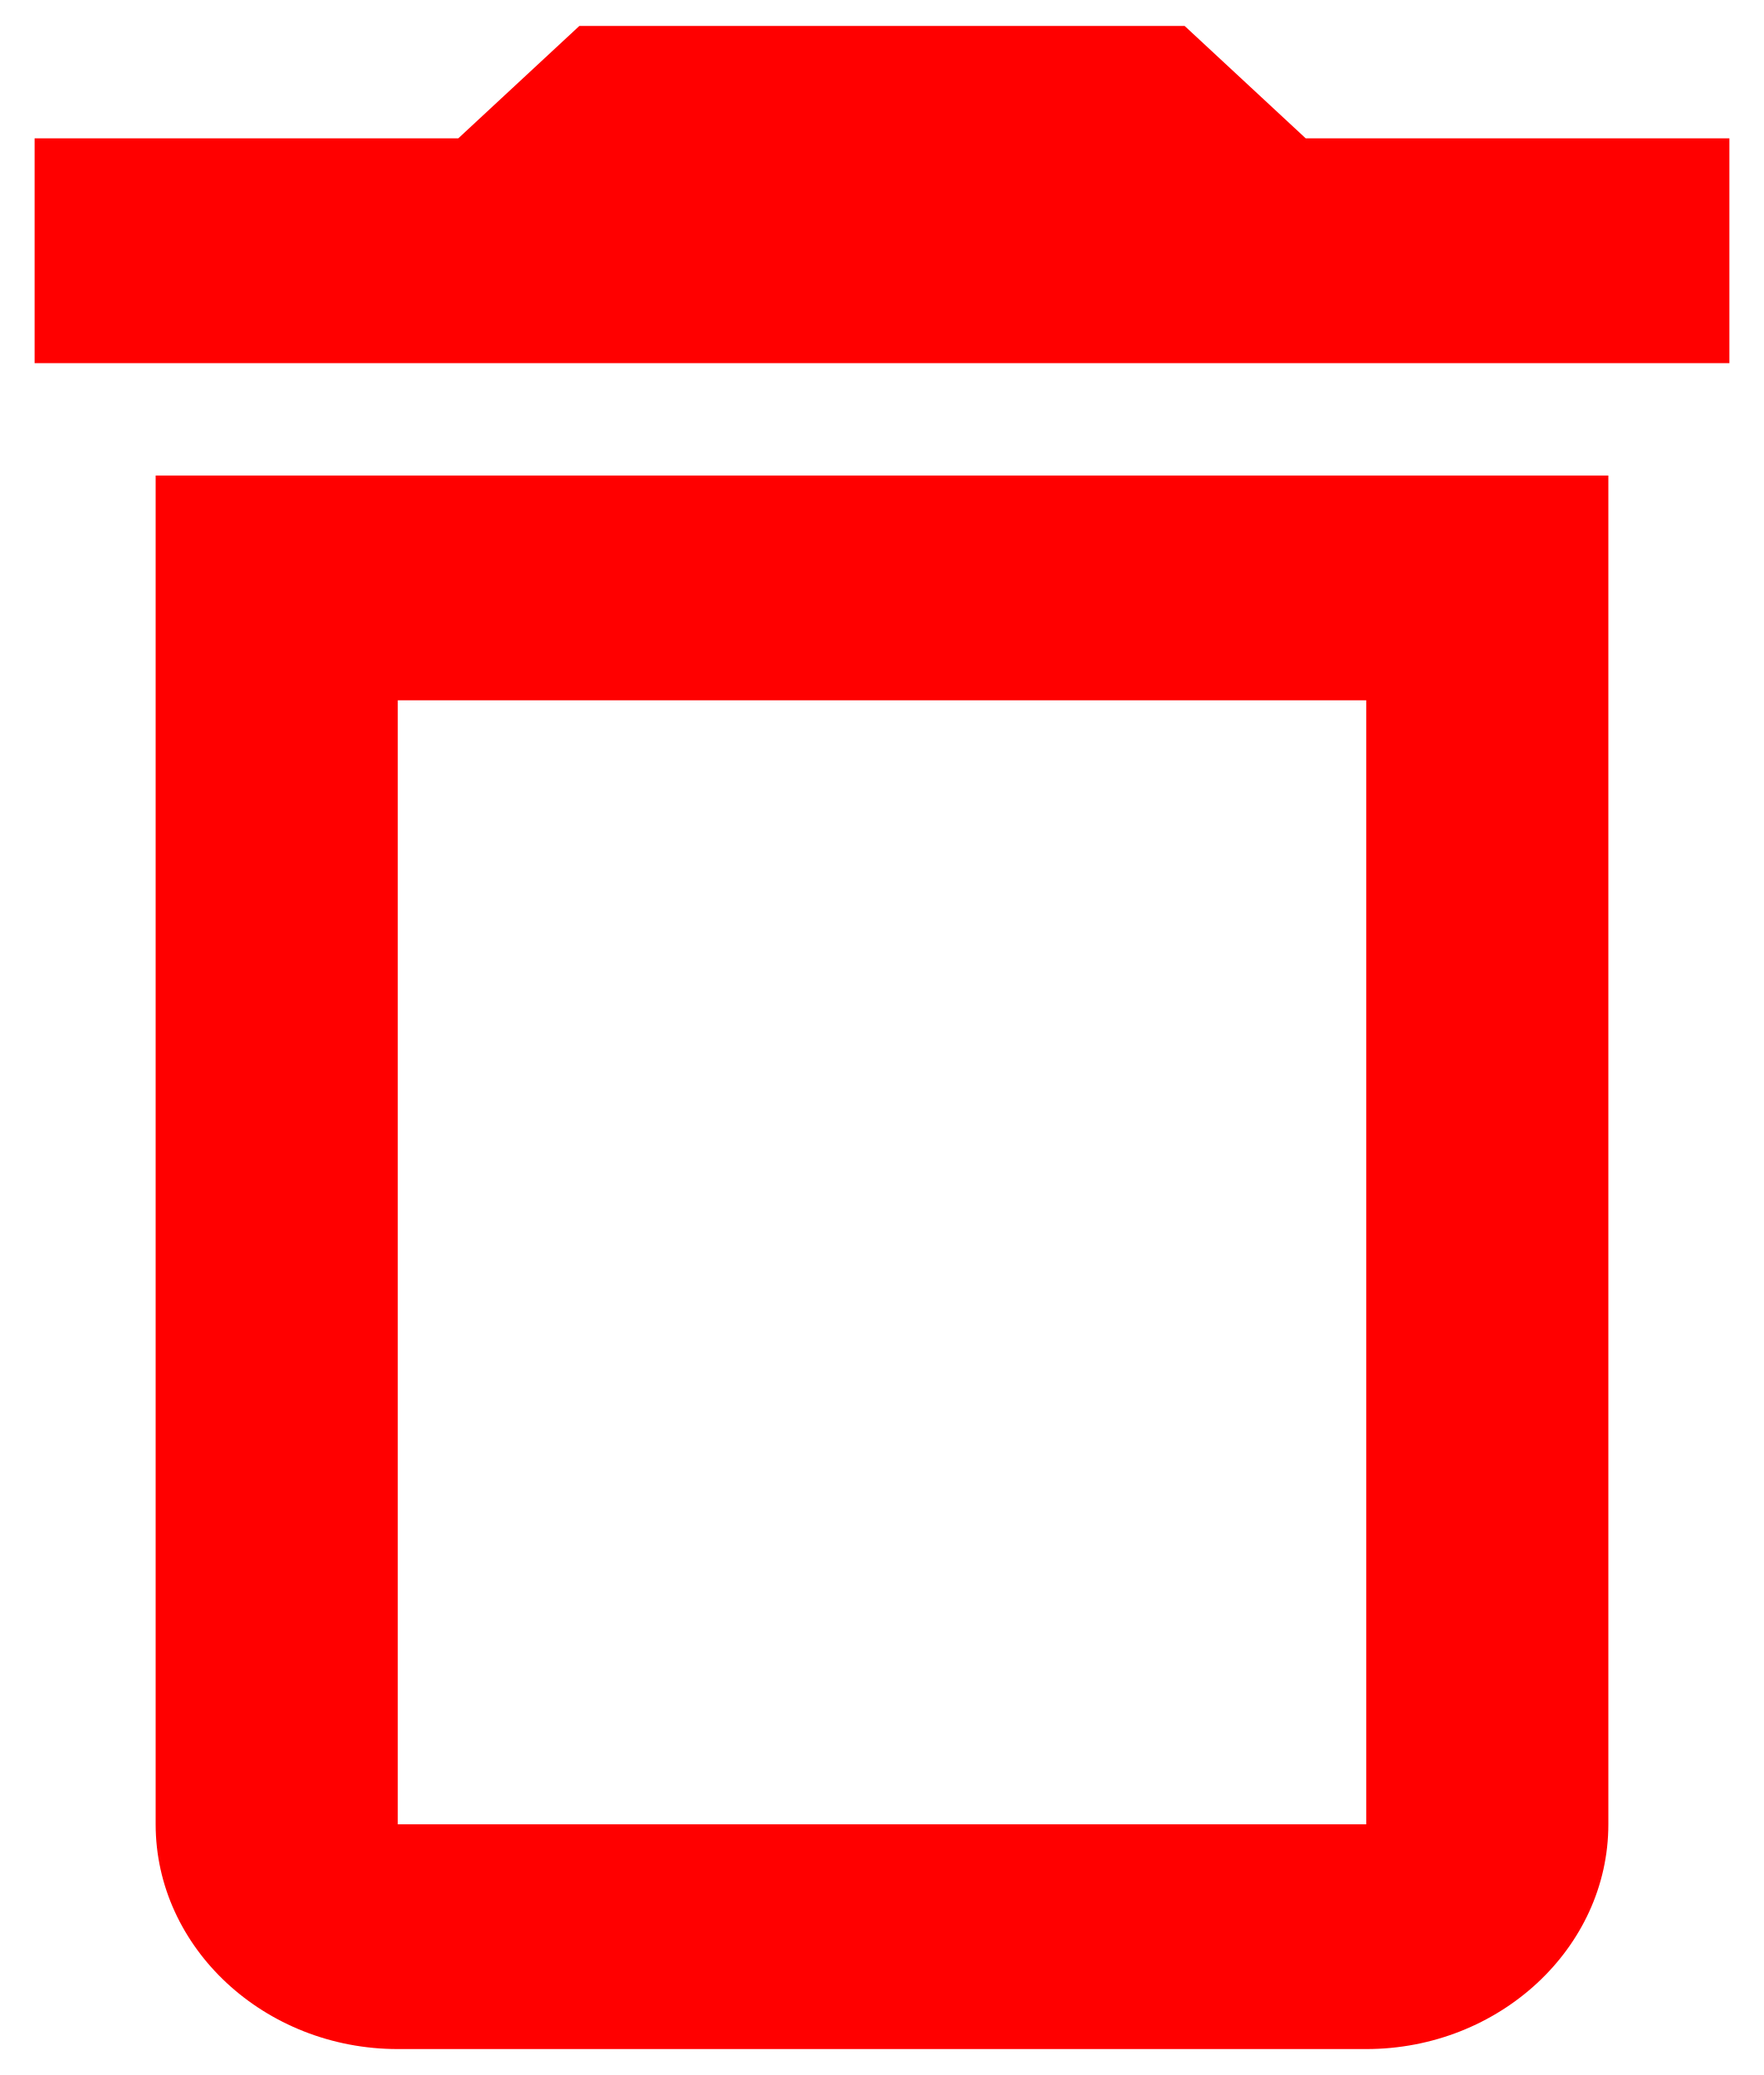
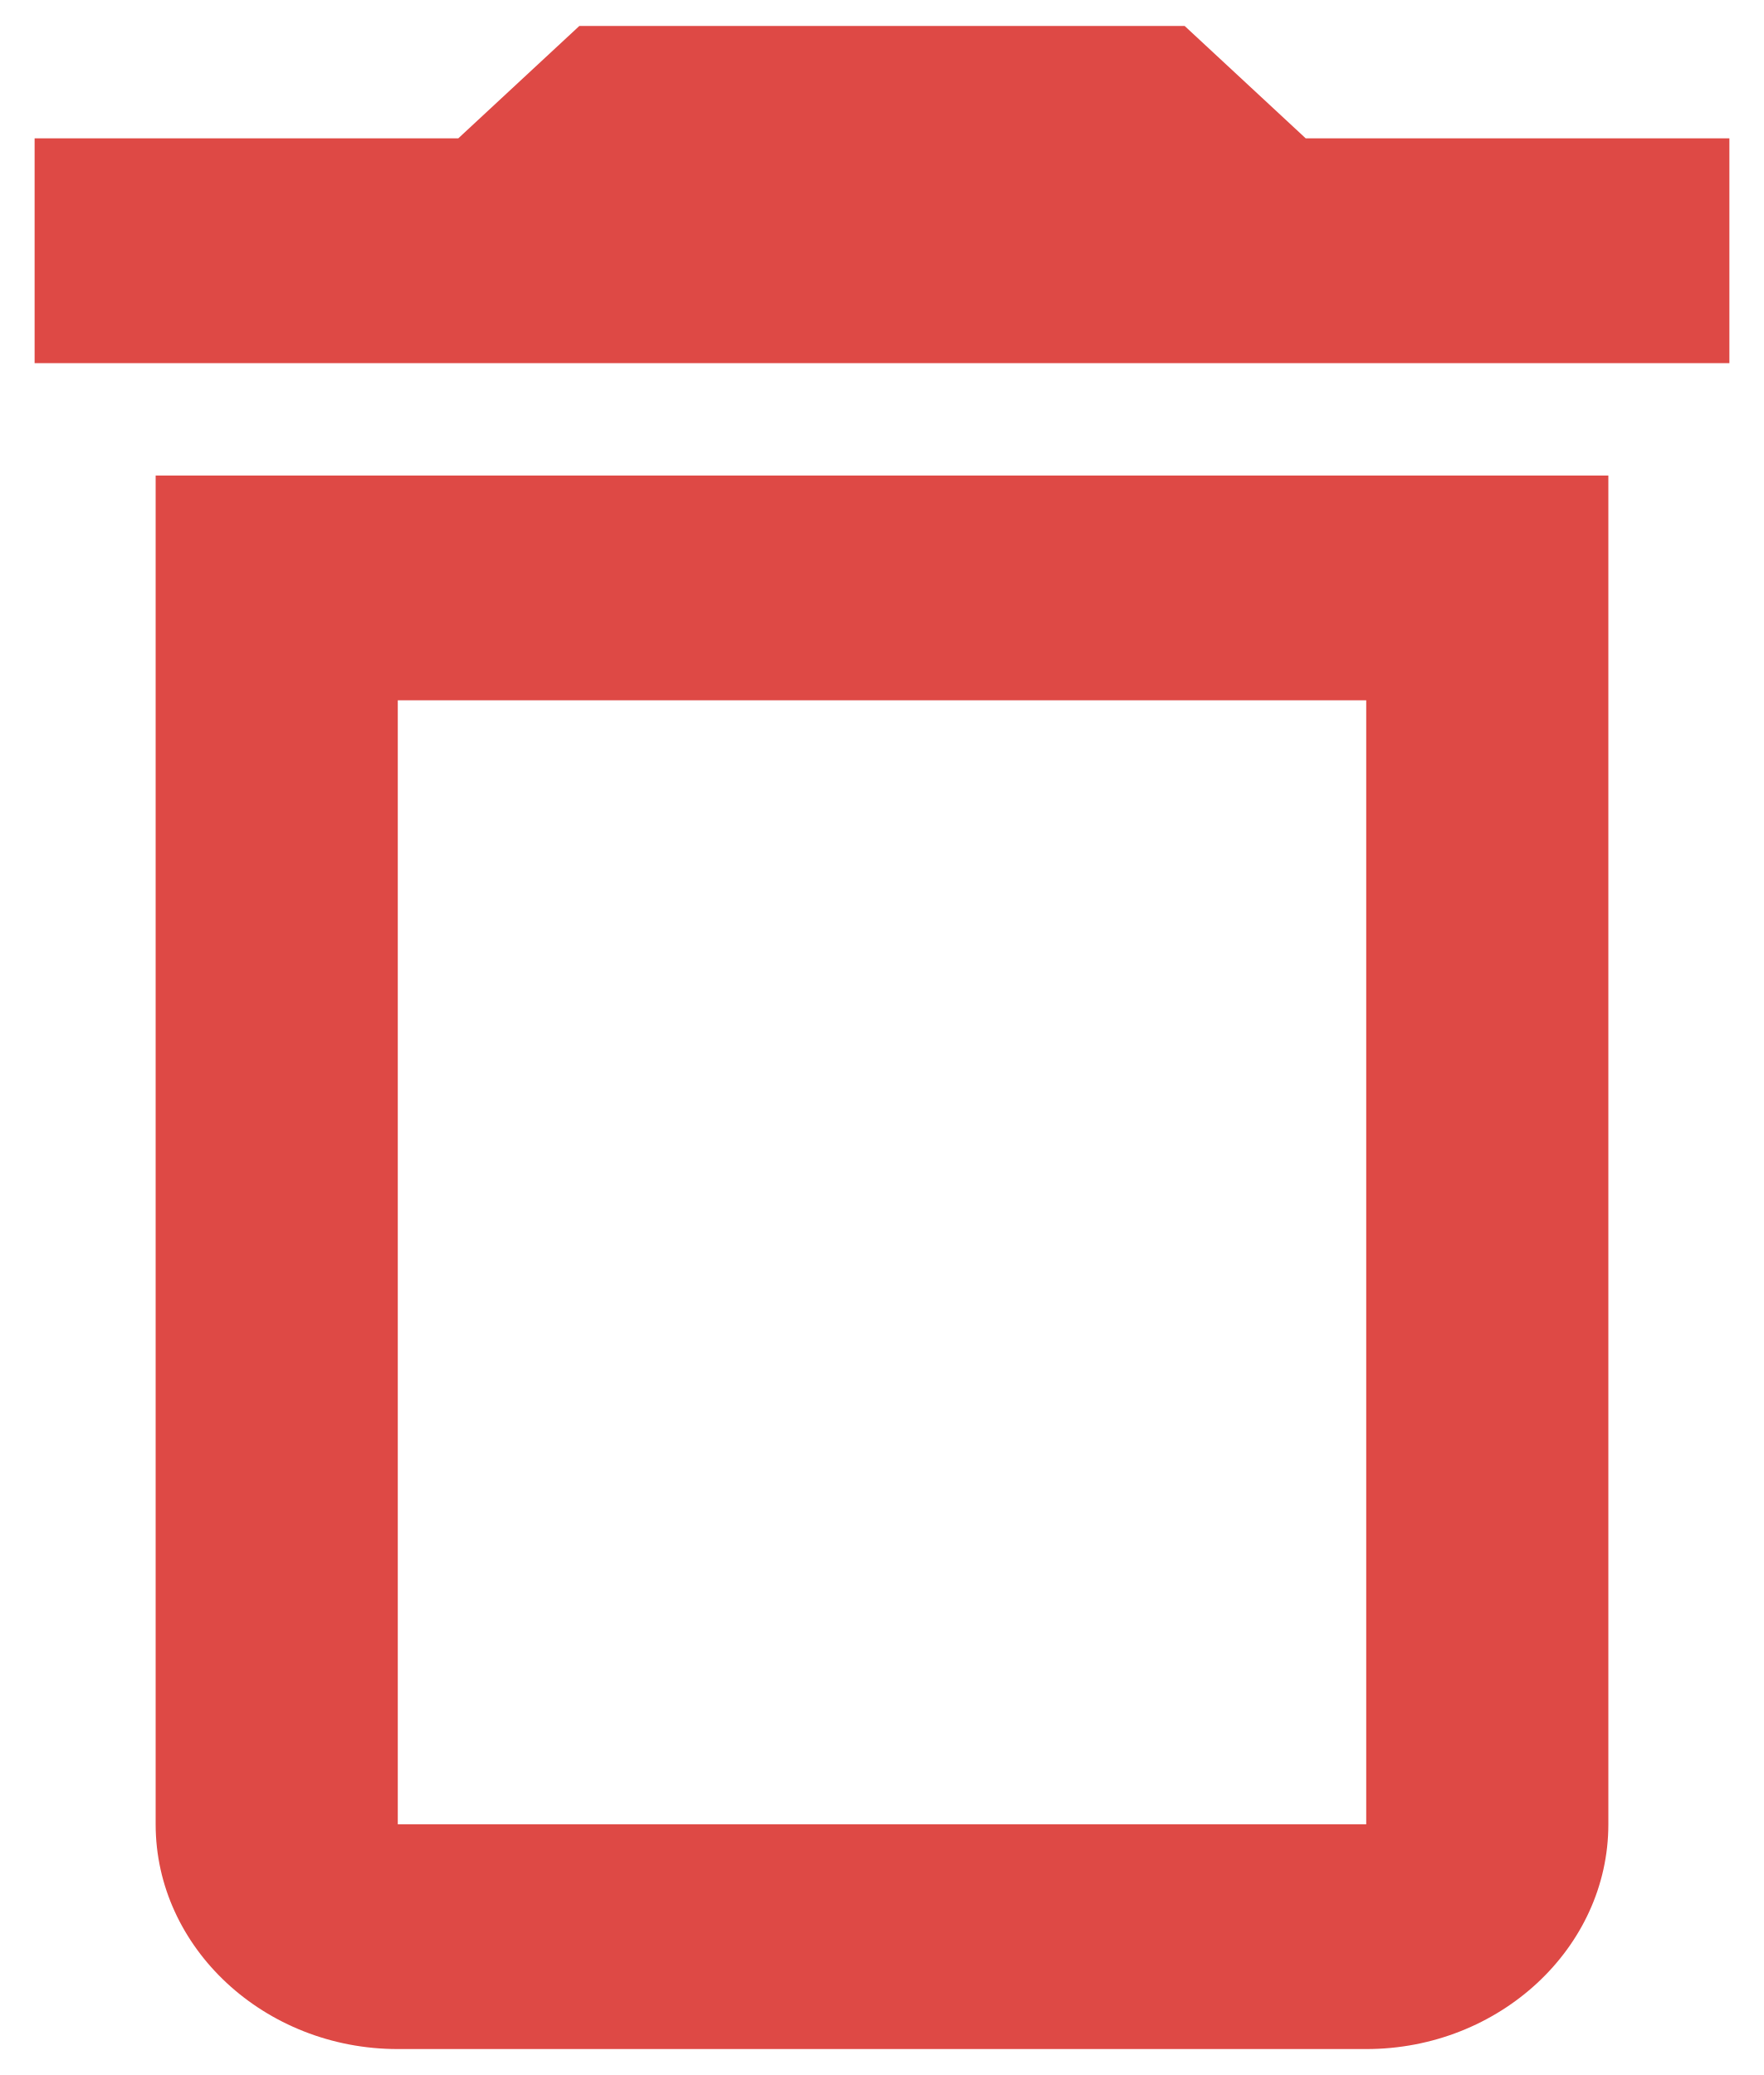
<svg xmlns="http://www.w3.org/2000/svg" width="34" height="40" viewBox="0 0 34 40" fill="none">
-   <path d="M26.333 13.5V35.167H7.667V13.5H26.333ZM22.833 0.5H11.167L8.833 2.667H0.667V7H33.333V2.667H25.167L22.833 0.5ZM31 9.167H3V35.167C3 37.55 5.1 39.5 7.667 39.5H26.333C28.9 39.5 31 37.55 31 35.167V9.167Z" fill="#FF0000" />
+   <path d="M26.333 13.5V35.167H7.667V13.5H26.333ZM22.833 0.5H11.167L8.833 2.667H0.667V7H33.333V2.667H25.167L22.833 0.5ZM31 9.167H3V35.167C3 37.55 5.1 39.5 7.667 39.5H26.333C28.9 39.5 31 37.55 31 35.167V9.167Z" fill="#DE4945" />
</svg>
